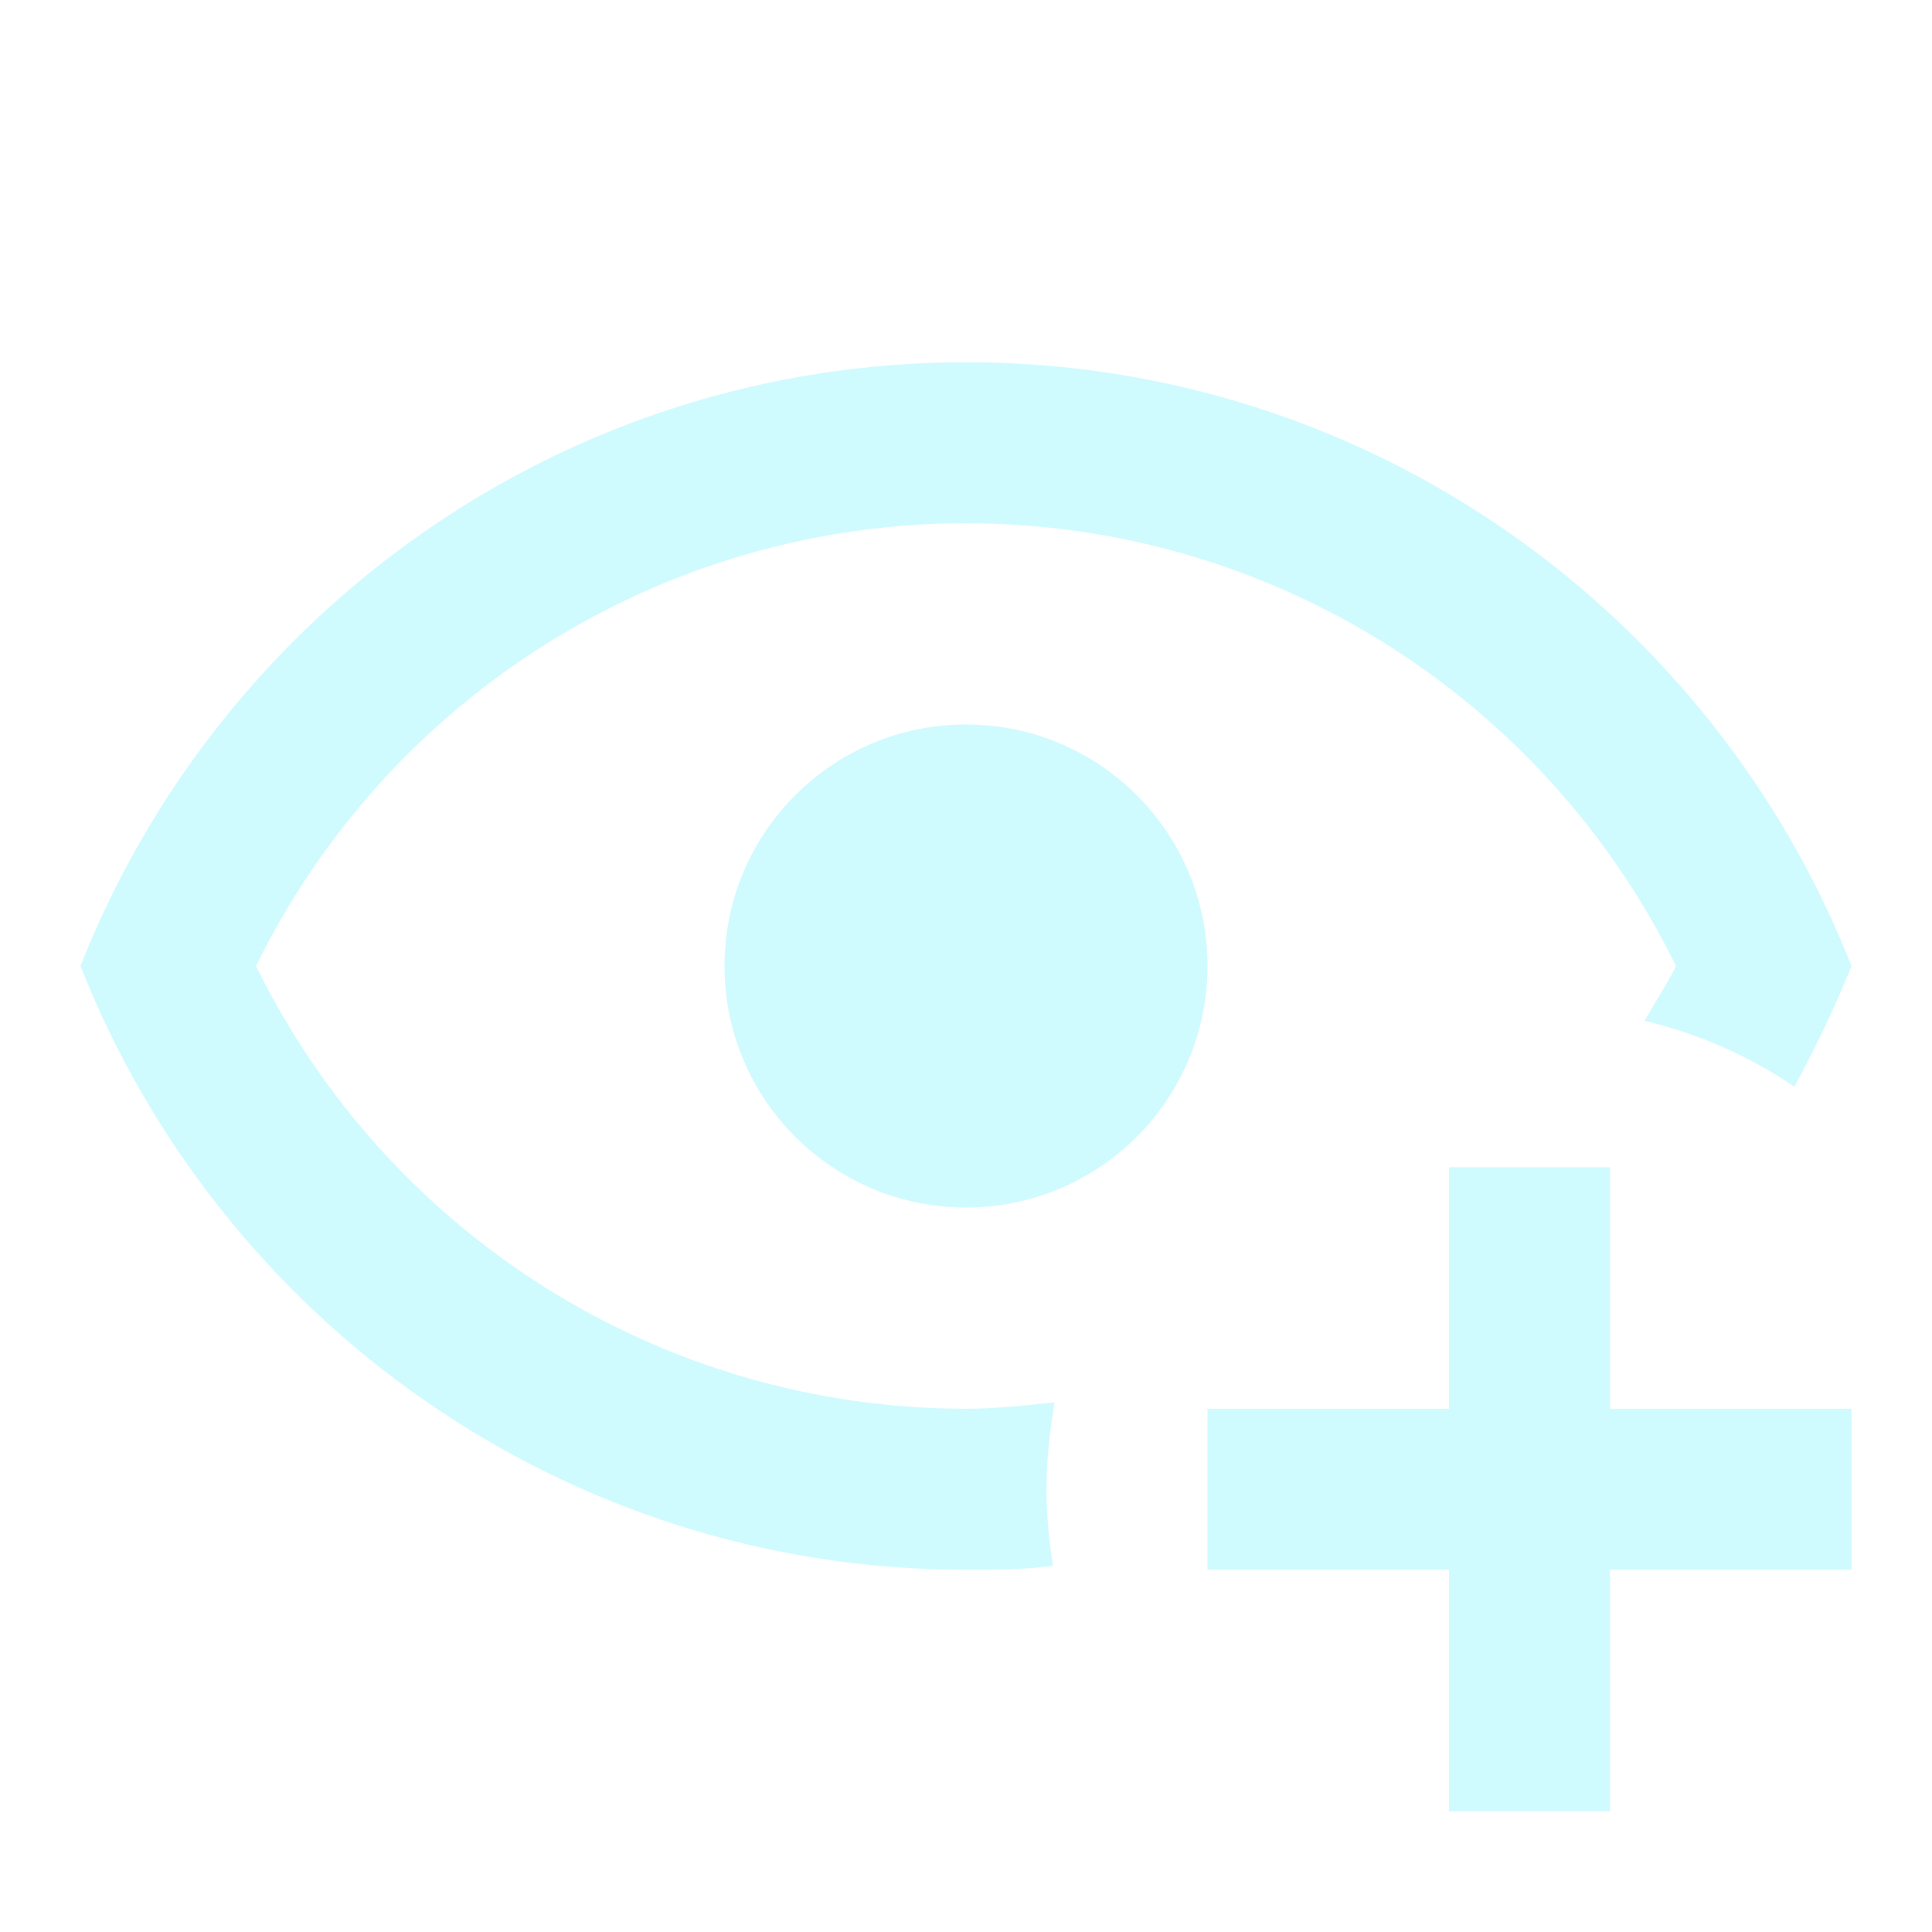
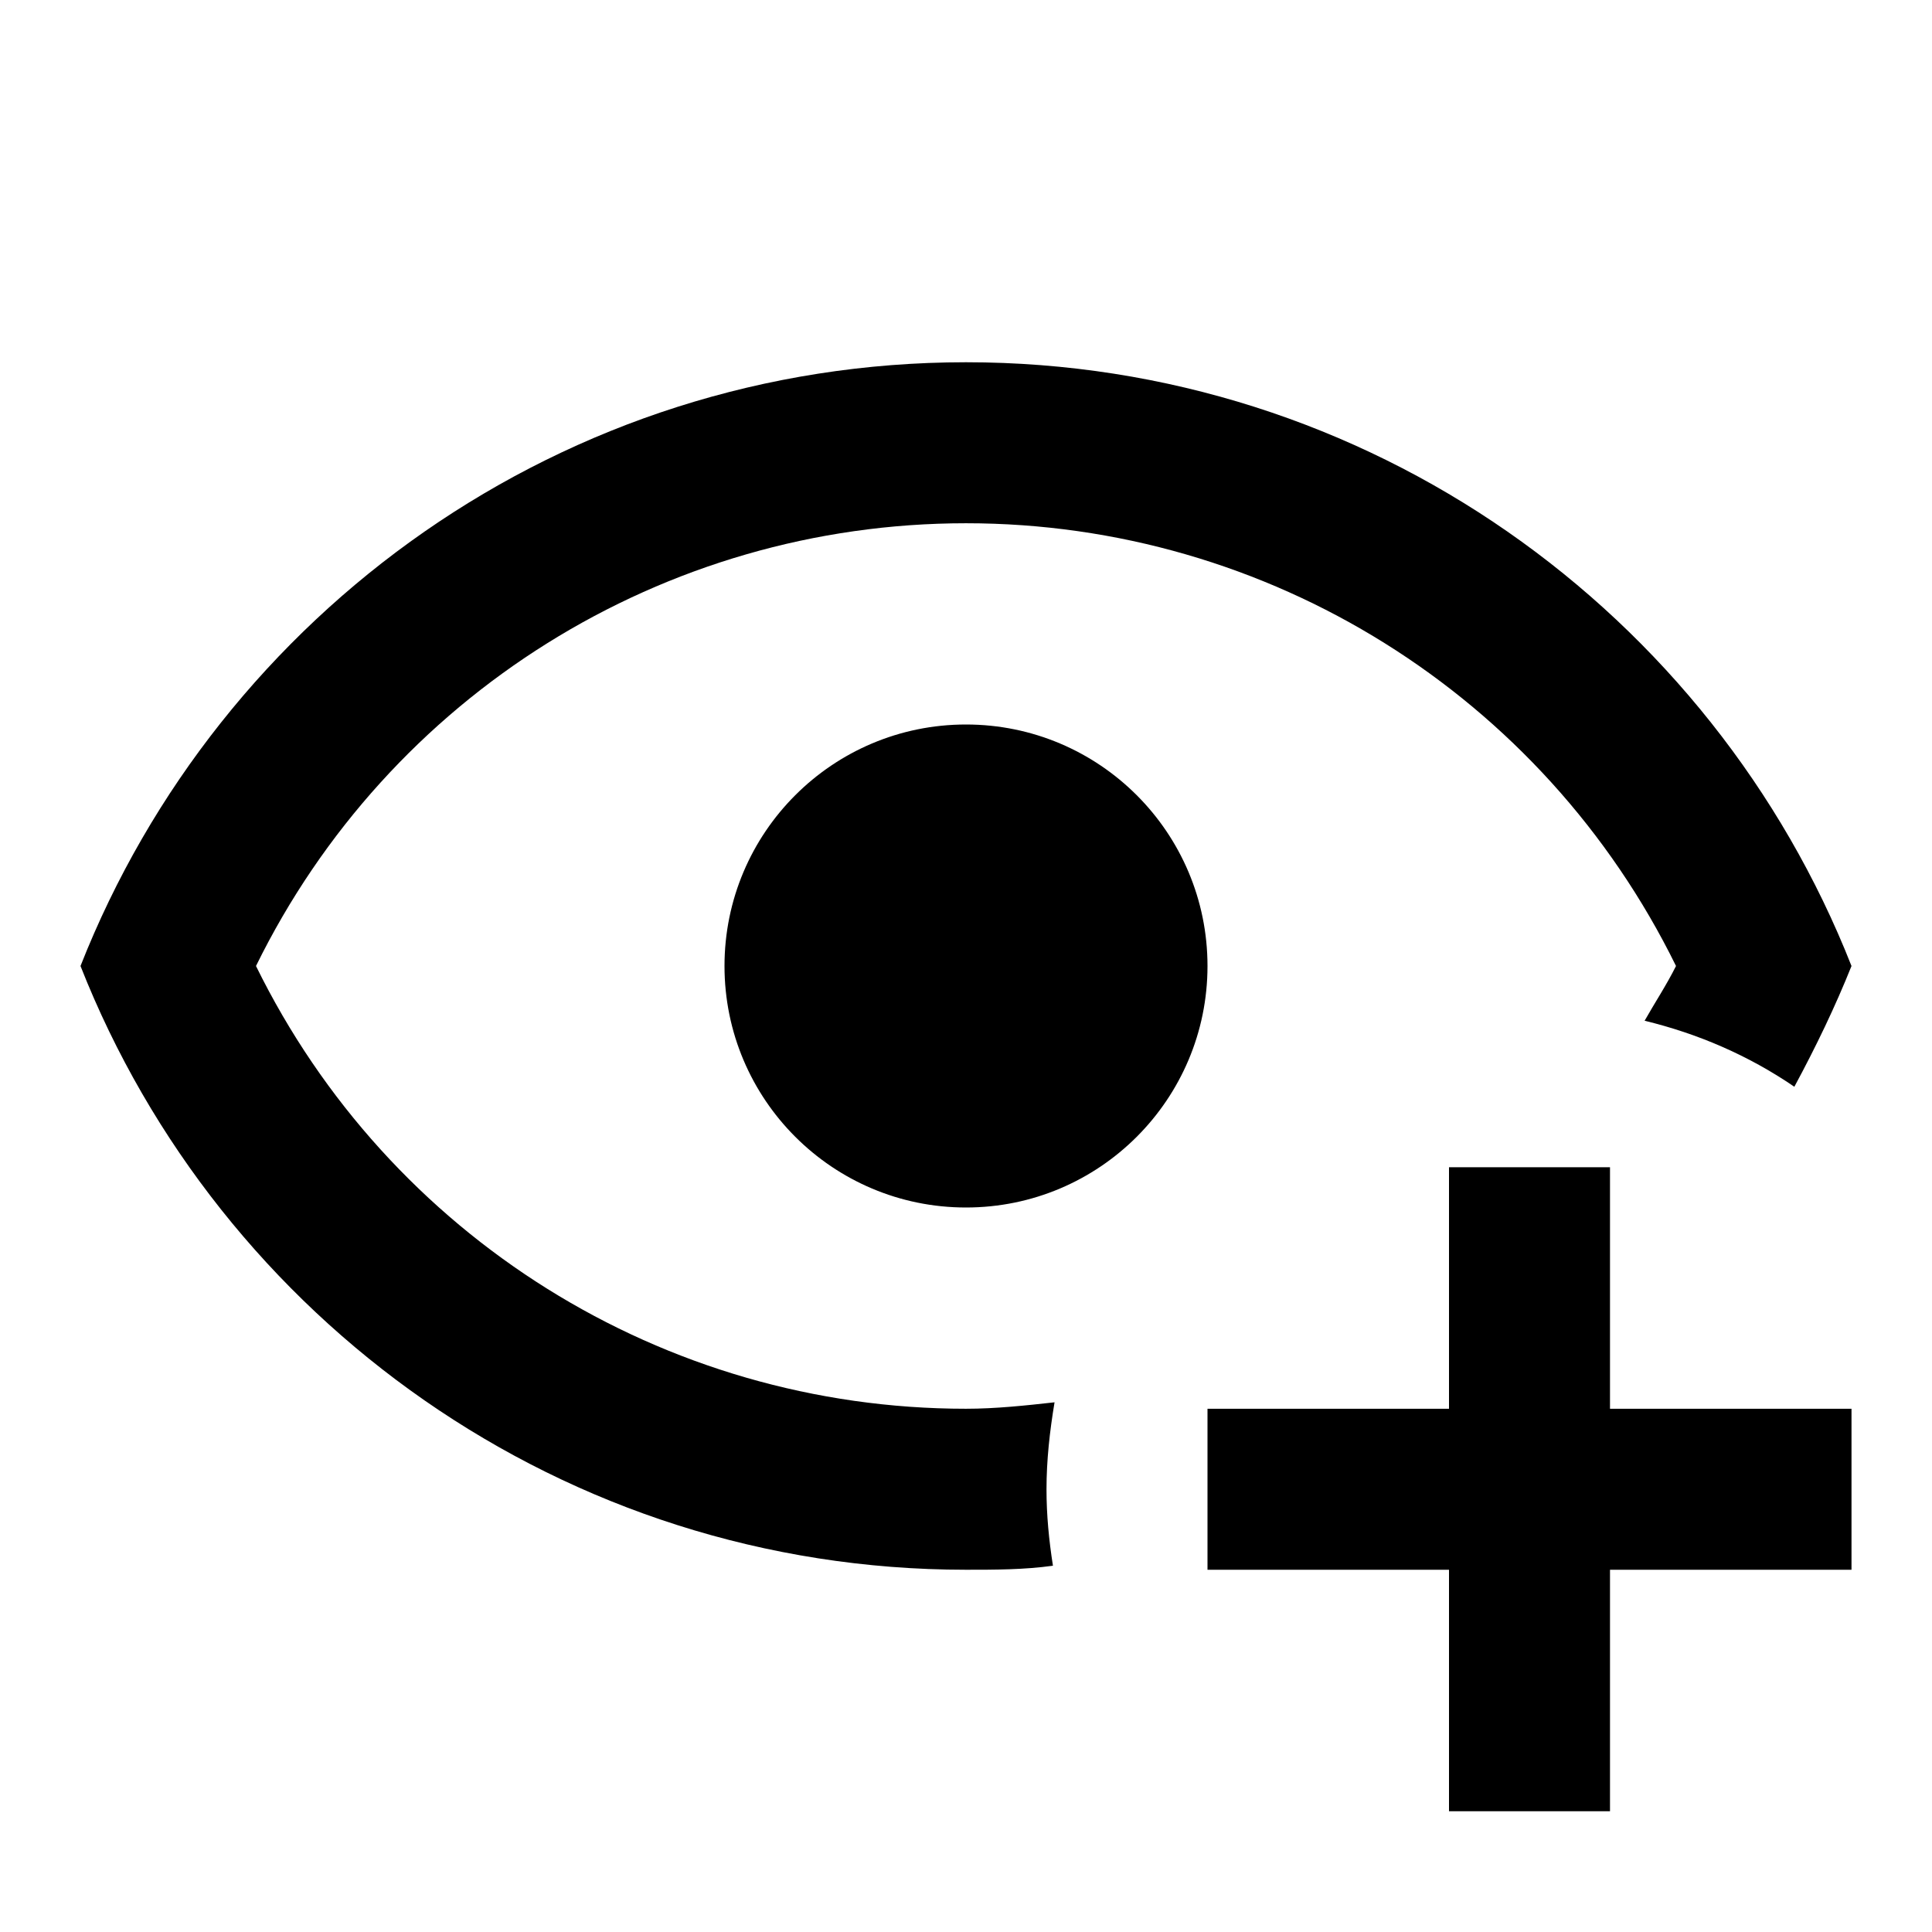
- <svg xmlns="http://www.w3.org/2000/svg" viewBox="0 0 24 24" fill="#cffafe">
+ <svg xmlns="http://www.w3.org/2000/svg" viewBox="0 0 24 24">
  <path d="M12,4.5C7,4.5 2.73,7.61 1,12C2.73,16.39 7,19.5 12,19.5C12.36,19.5 12.72,19.5 13.08,19.45C13.03,19.13 13,18.82 13,18.5C13,18.14 13.04,17.78 13.1,17.42C12.74,17.46 12.37,17.5 12,17.5C8.24,17.5 4.83,15.36 3.18,12C4.83,8.64 8.24,6.5 12,6.5C15.76,6.5 19.17,8.64 20.82,12C20.7,12.24 20.56,12.45 20.43,12.68C21.09,12.84 21.72,13.11 22.29,13.5C22.56,13 22.8,12.5 23,12C21.27,7.61 17,4.5 12,4.5M12,9A3,3 0 0,0 9,12A3,3 0 0,0 12,15A3,3 0 0,0 15,12A3,3 0 0,0 12,9M18,14.5V17.5H15V19.5H18V22.5H20V19.5H23V17.5H20V14.5H18Z" />
</svg>
